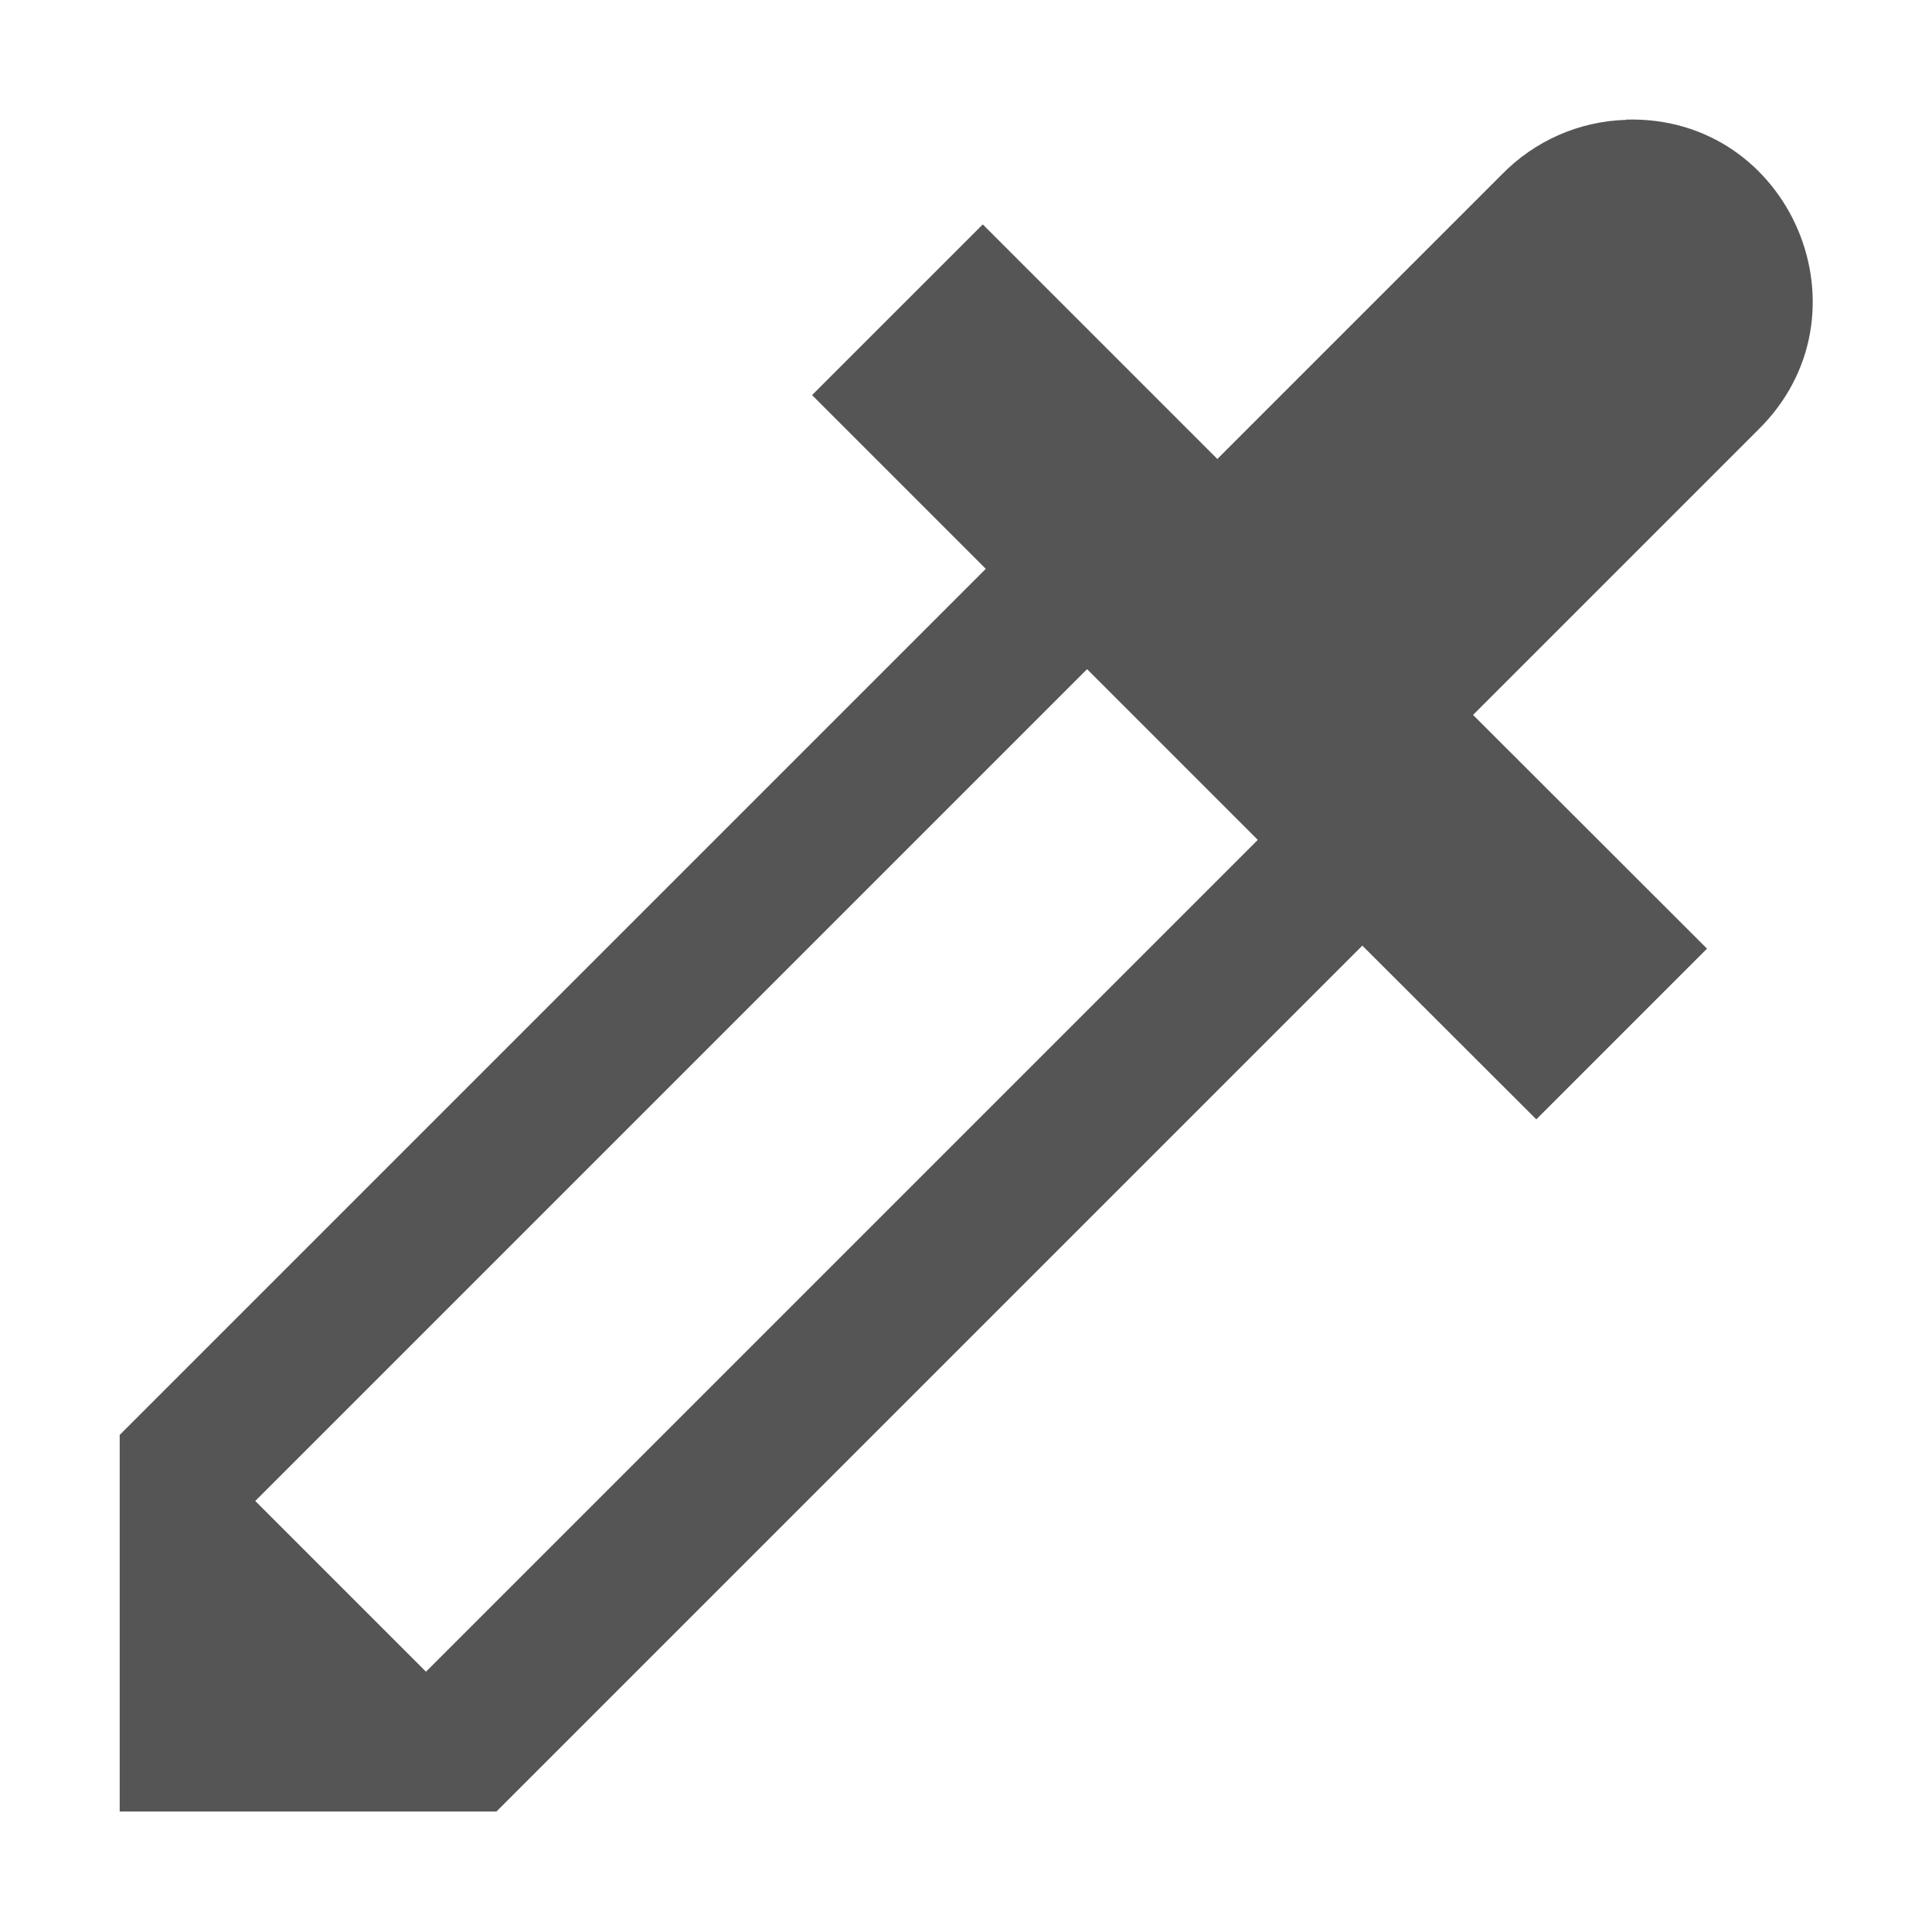
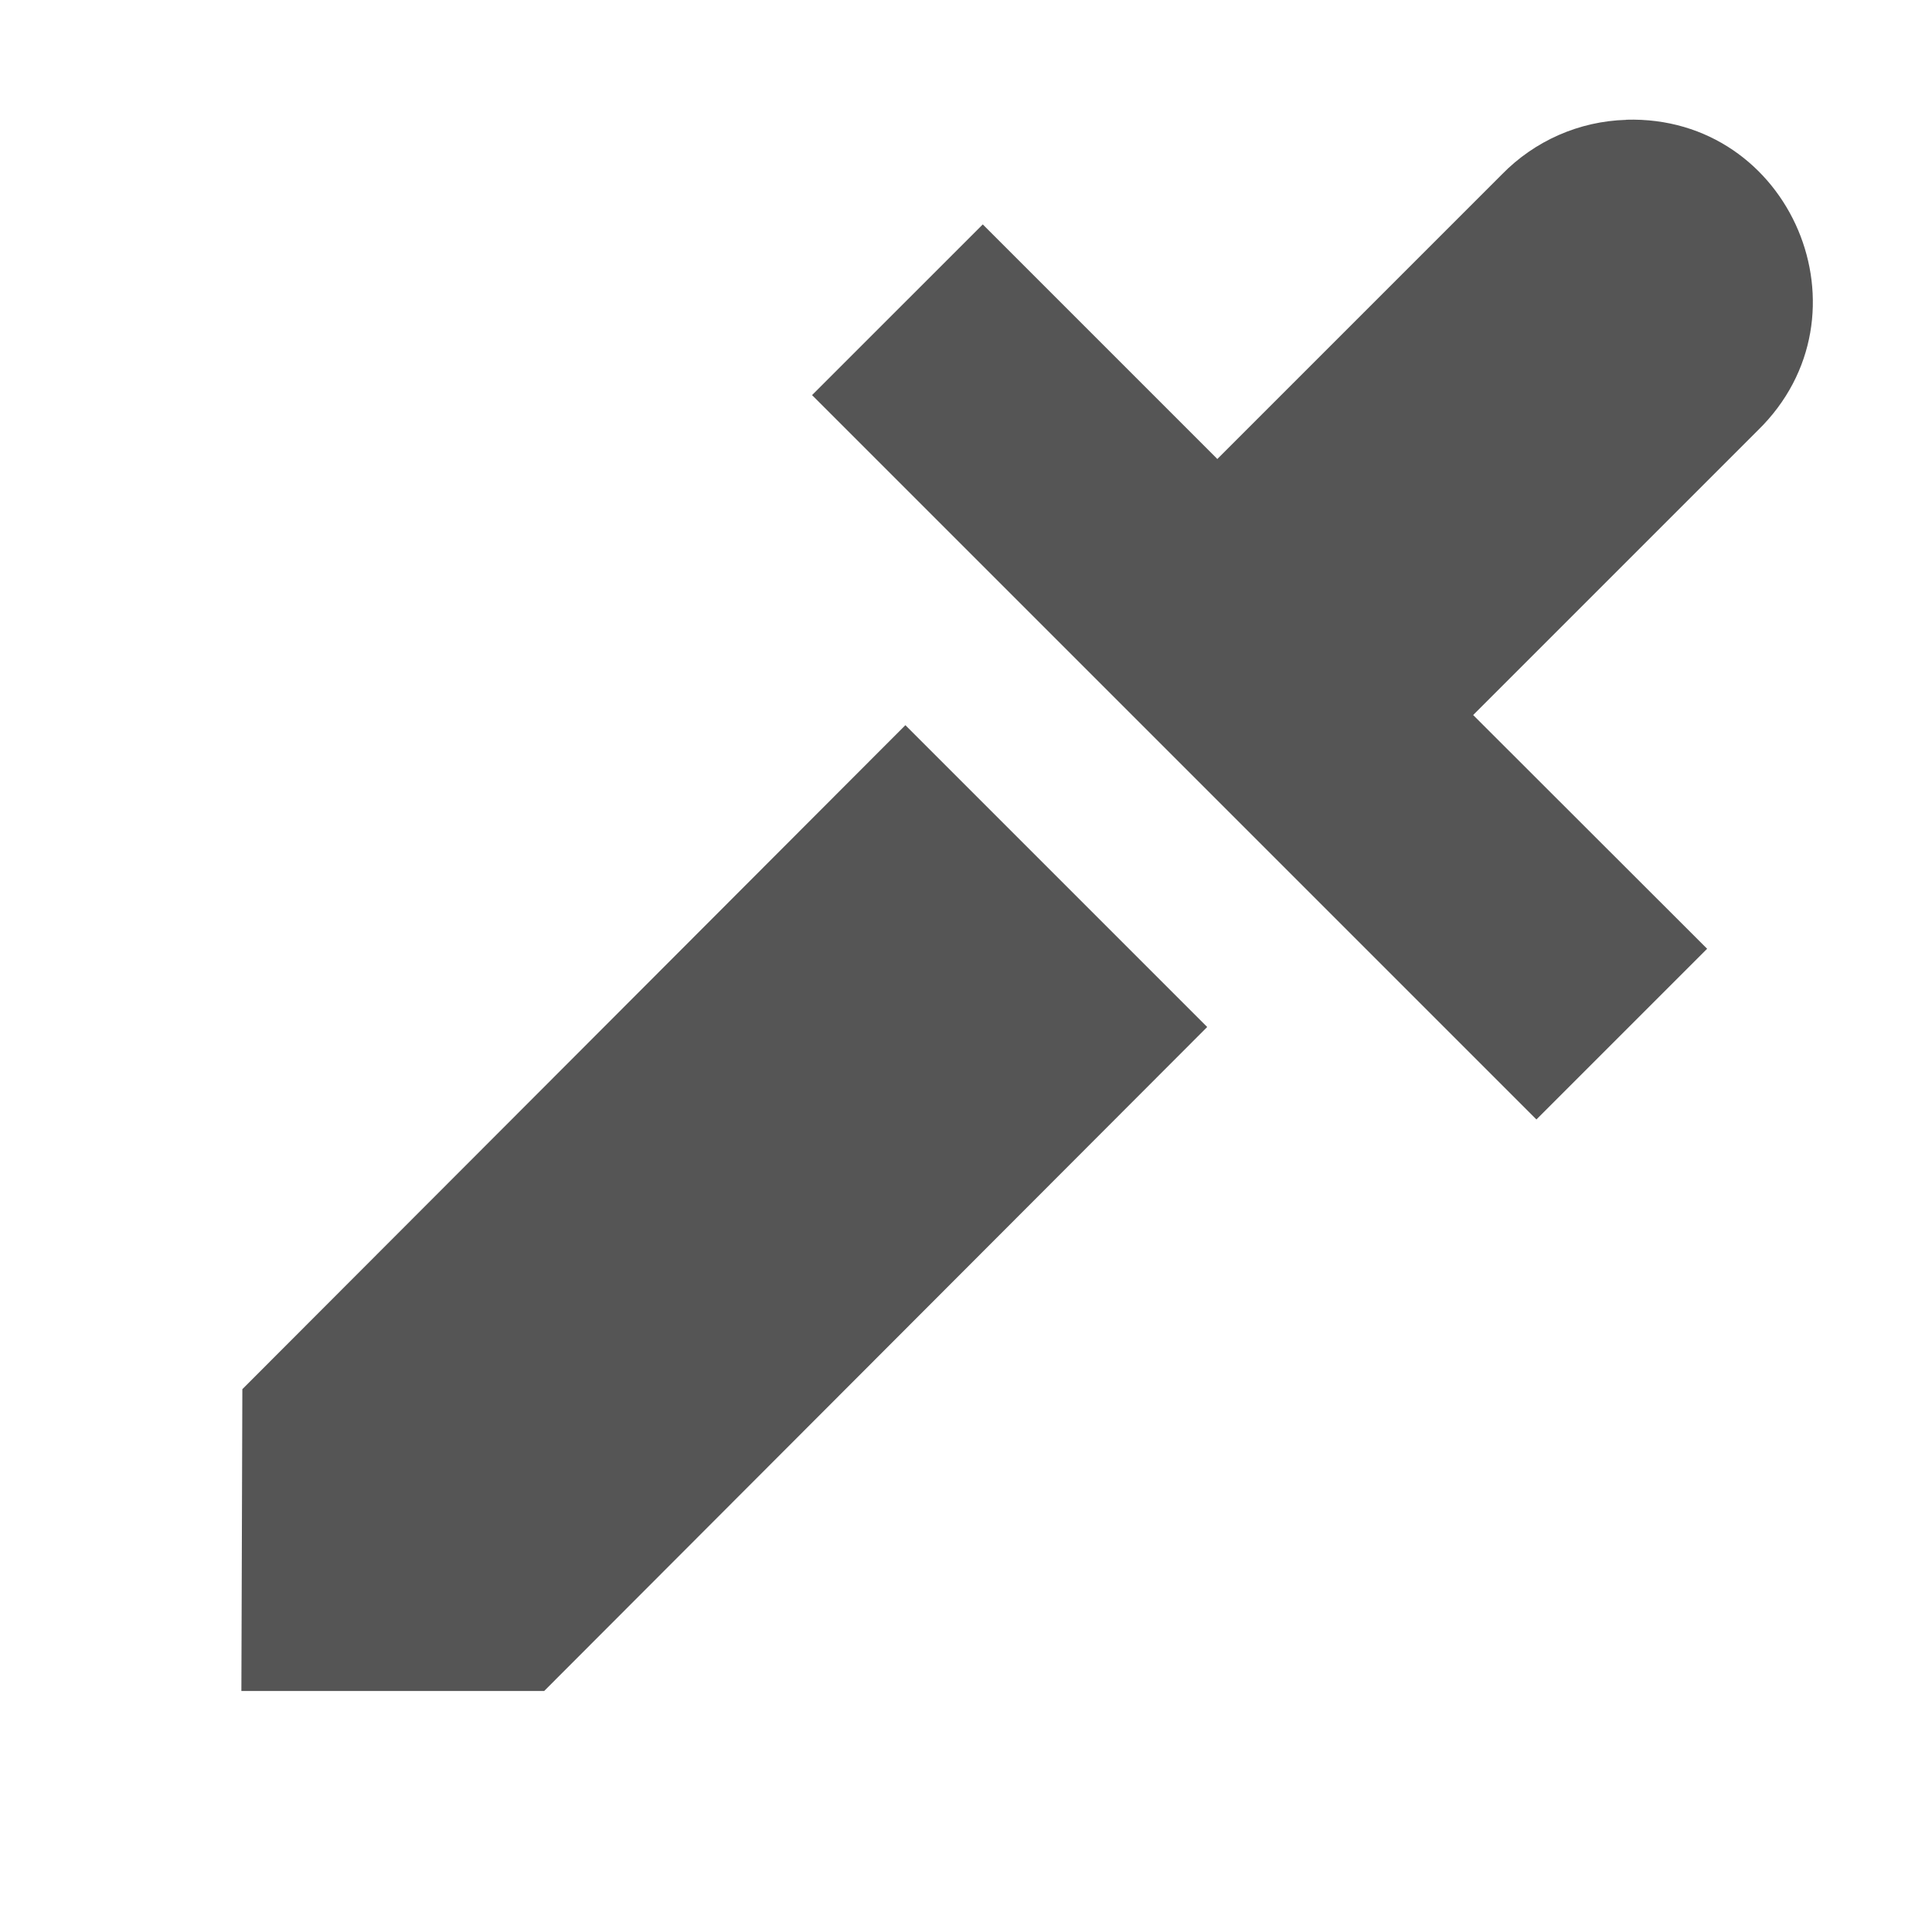
<svg xmlns="http://www.w3.org/2000/svg" xmlns:ns1="http://www.openswatchbook.org/uri/2009/osb" height="16.003" id="svg7384" style="enable-background:new" version="1.1" width="16">
  <defs id="defs7386">
+     <linearGradient id="linearGradient6882" ns1:paint="solid">
+       <stop id="stop6884" offset="0" style="stop-color:#555555;stop-opacity:1;" />
+     </linearGradient>
    <linearGradient id="linearGradient5606" ns1:paint="solid">
      <stop id="stop5608" offset="0" style="stop-color:#000000;stop-opacity:1;" />
    </linearGradient>
    <filter id="filter7554" style="color-interpolation-filters:sRGB">
      <feBlend id="feBlend7556" in2="BackgroundImage" mode="darken" />
    </filter>
  </defs>
  <g id="layer9" style="display:inline" transform="translate(-465.0006,-40.99328)" />
  <g id="layer10" style="display:inline;filter:url(#filter7554)" transform="translate(-465.0006,-40.99328)" />
  <g id="layer1" style="display:inline" transform="translate(-224.0004,-657.9933)" />
  <g id="layer14" style="display:inline" transform="translate(-465.0006,-40.99328)" />
  <g id="layer15" style="display:inline" transform="translate(-465.0006,-40.99328)" />
  <g id="g71291" style="display:inline" transform="translate(-465.0006,-40.99328)" />
  <g id="layer2" style="display:inline" transform="translate(-224.0004,-507.9933)" />
-   <g id="g6058" style="display:inline" transform="translate(-224.0004,-507.9933)" />
  <g id="layer12" style="display:inline" transform="translate(-465.0006,-40.99328)">
-     <path d="m 478.471,41.986 c -0.39,0.011 -0.759,0.174 -1.031,0.453 l -2.357,2.357 -0.004,-0.006 -1.938,-1.938 -1.414,1.414 1.439,1.439 -7.174,7.174 0,3.119 3.121,0 7.172,-7.172 1.441,1.439 1.414,-1.414 -1.938,-1.936 2.357,-2.357 c 0.979,-0.954 0.277,-2.614 -1.09,-2.574 z m -4.466,4.55 1.414,1.414 -6.89,6.89 -1.414,-1.414 z" id="path11395" style="fill:#555555;fill-opacity:1;stroke:none" />
+     <path d="m 478.471,41.986 c -0.39,0.011 -0.759,0.174 -1.031,0.453 l -2.357,2.357 -0.004,-0.006 -1.938,-1.938 -1.414,1.414 6,6 1.414,-1.414 -1.938,-1.936 2.357,-2.357 c 0.979,-0.954 0.277,-2.614 -1.09,-2.574 z M 467.008,52.5 l -0.008,2.5 2.508,0 5.492,-5.5 -2.5,-2.5 z" id="path11395" style="fill:#555555;fill-opacity:1;stroke:none" />
  </g>
</svg>
